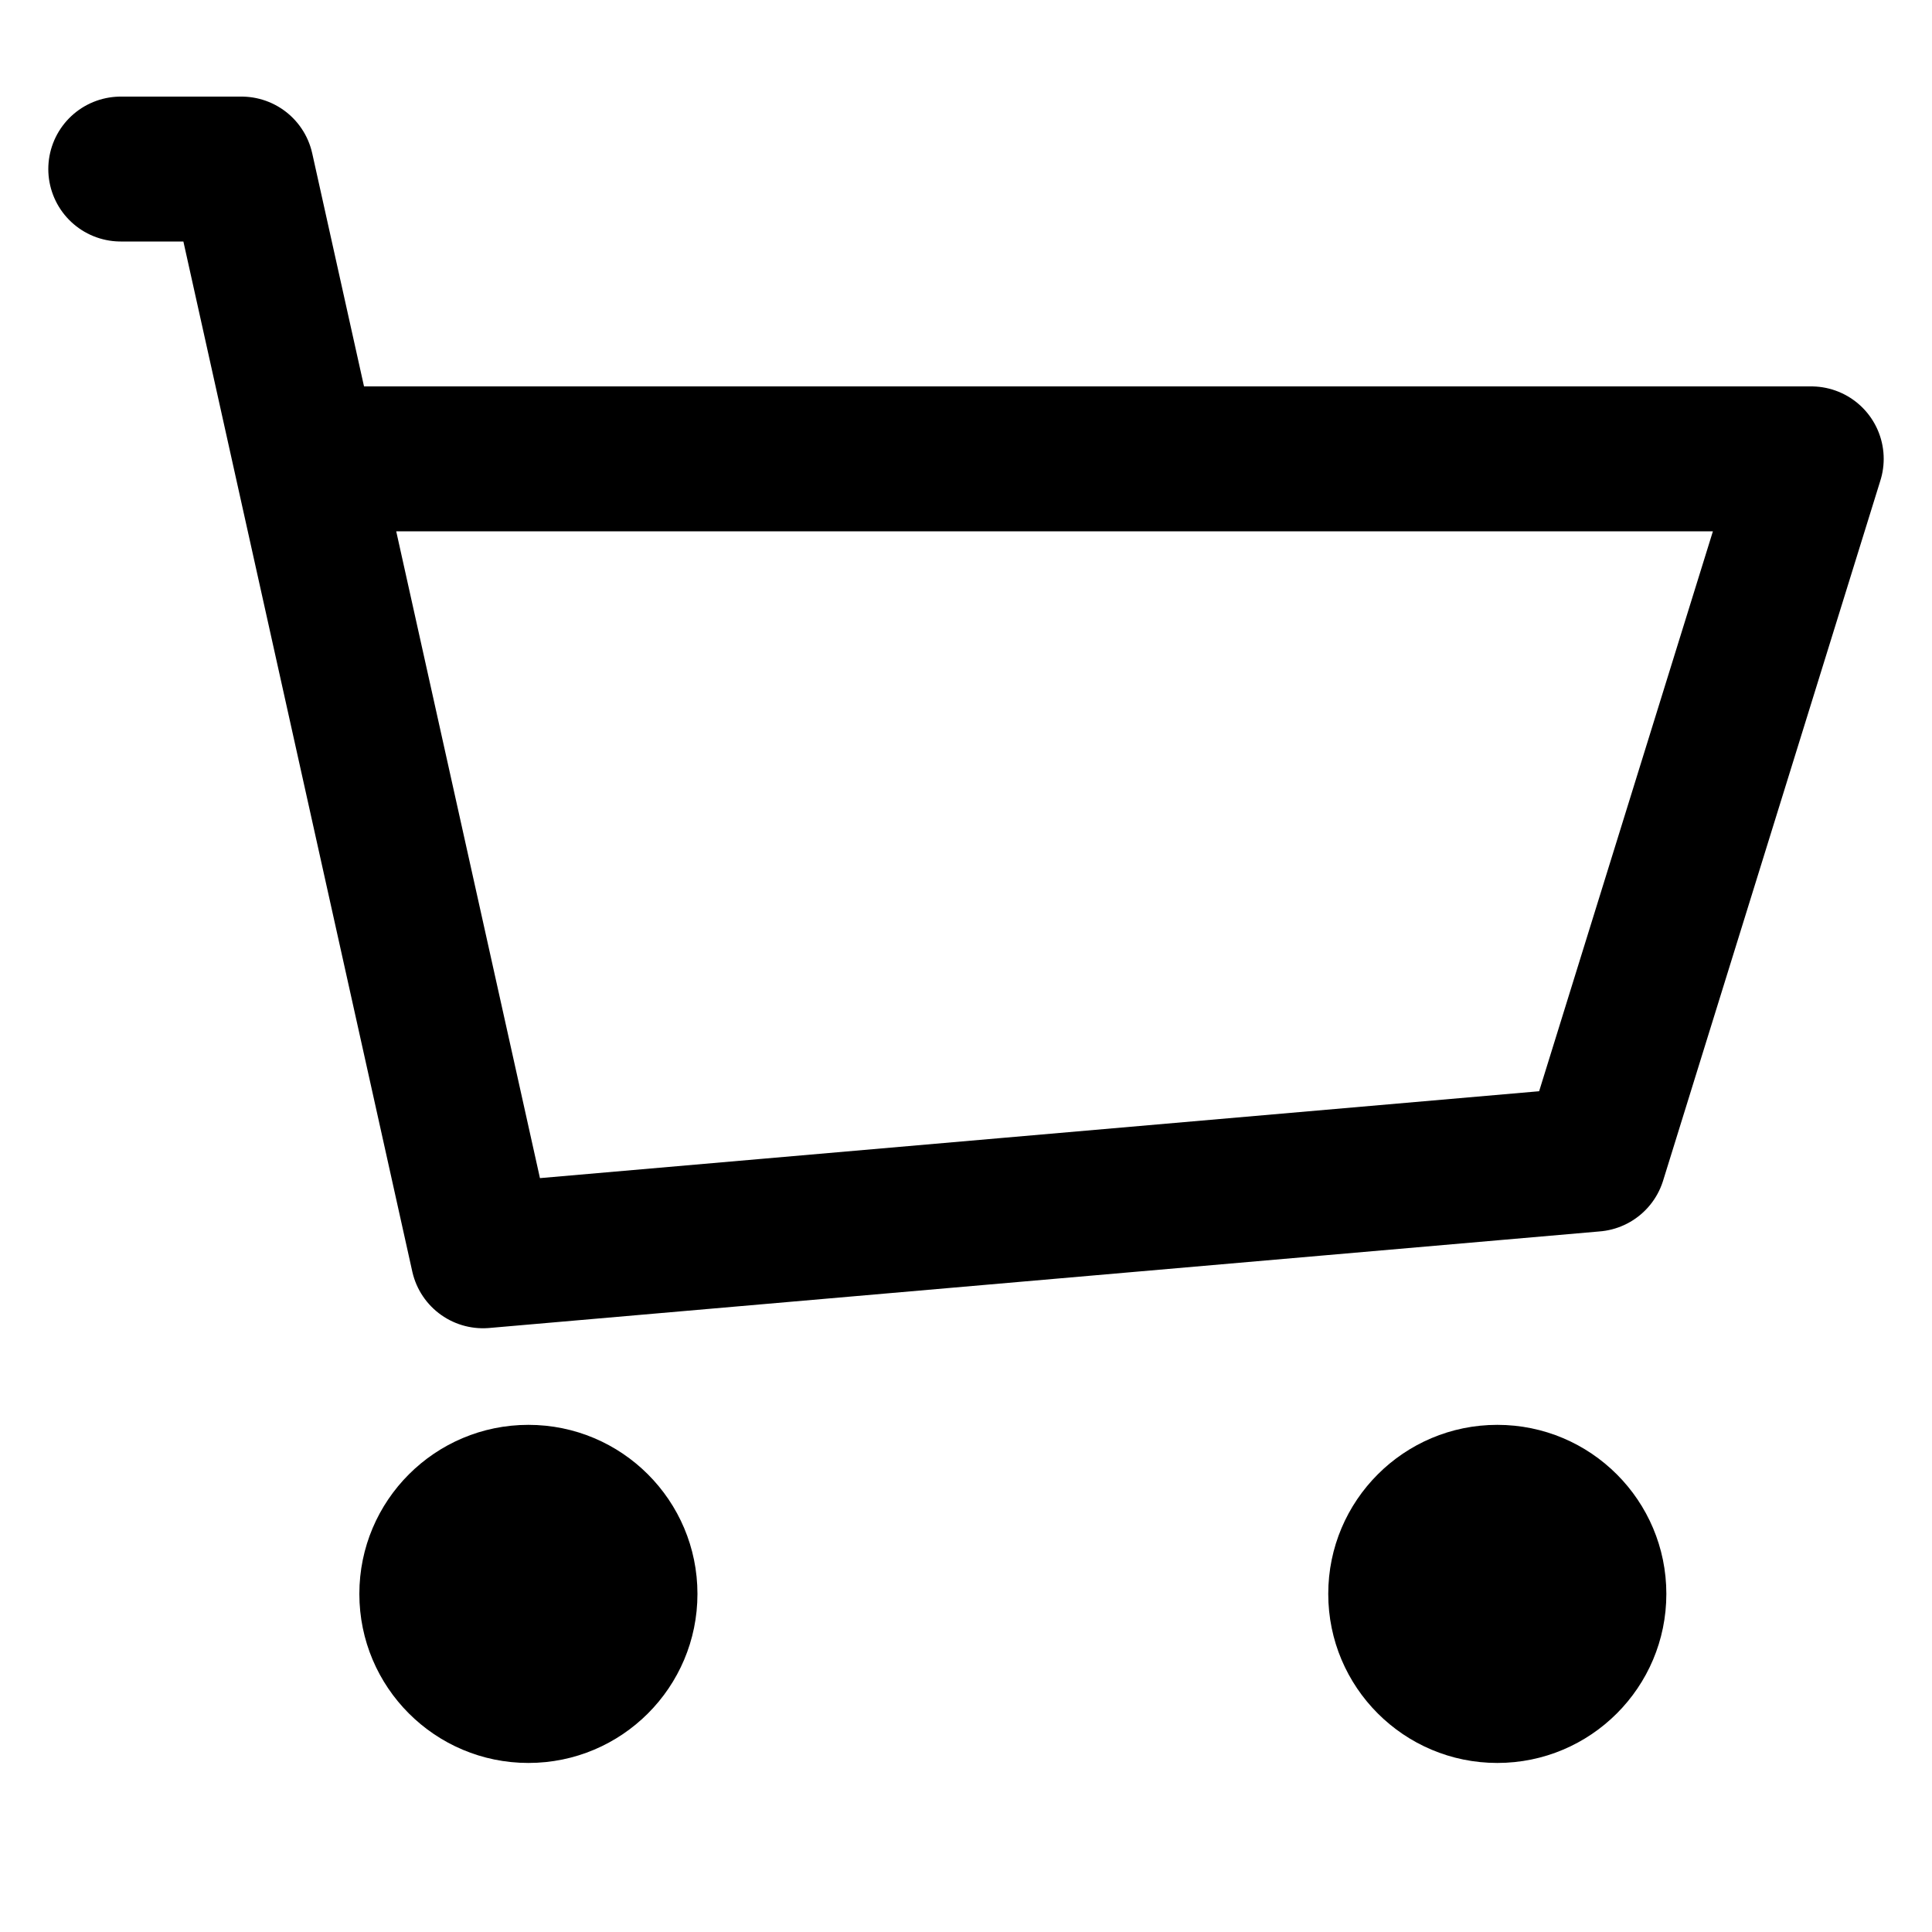
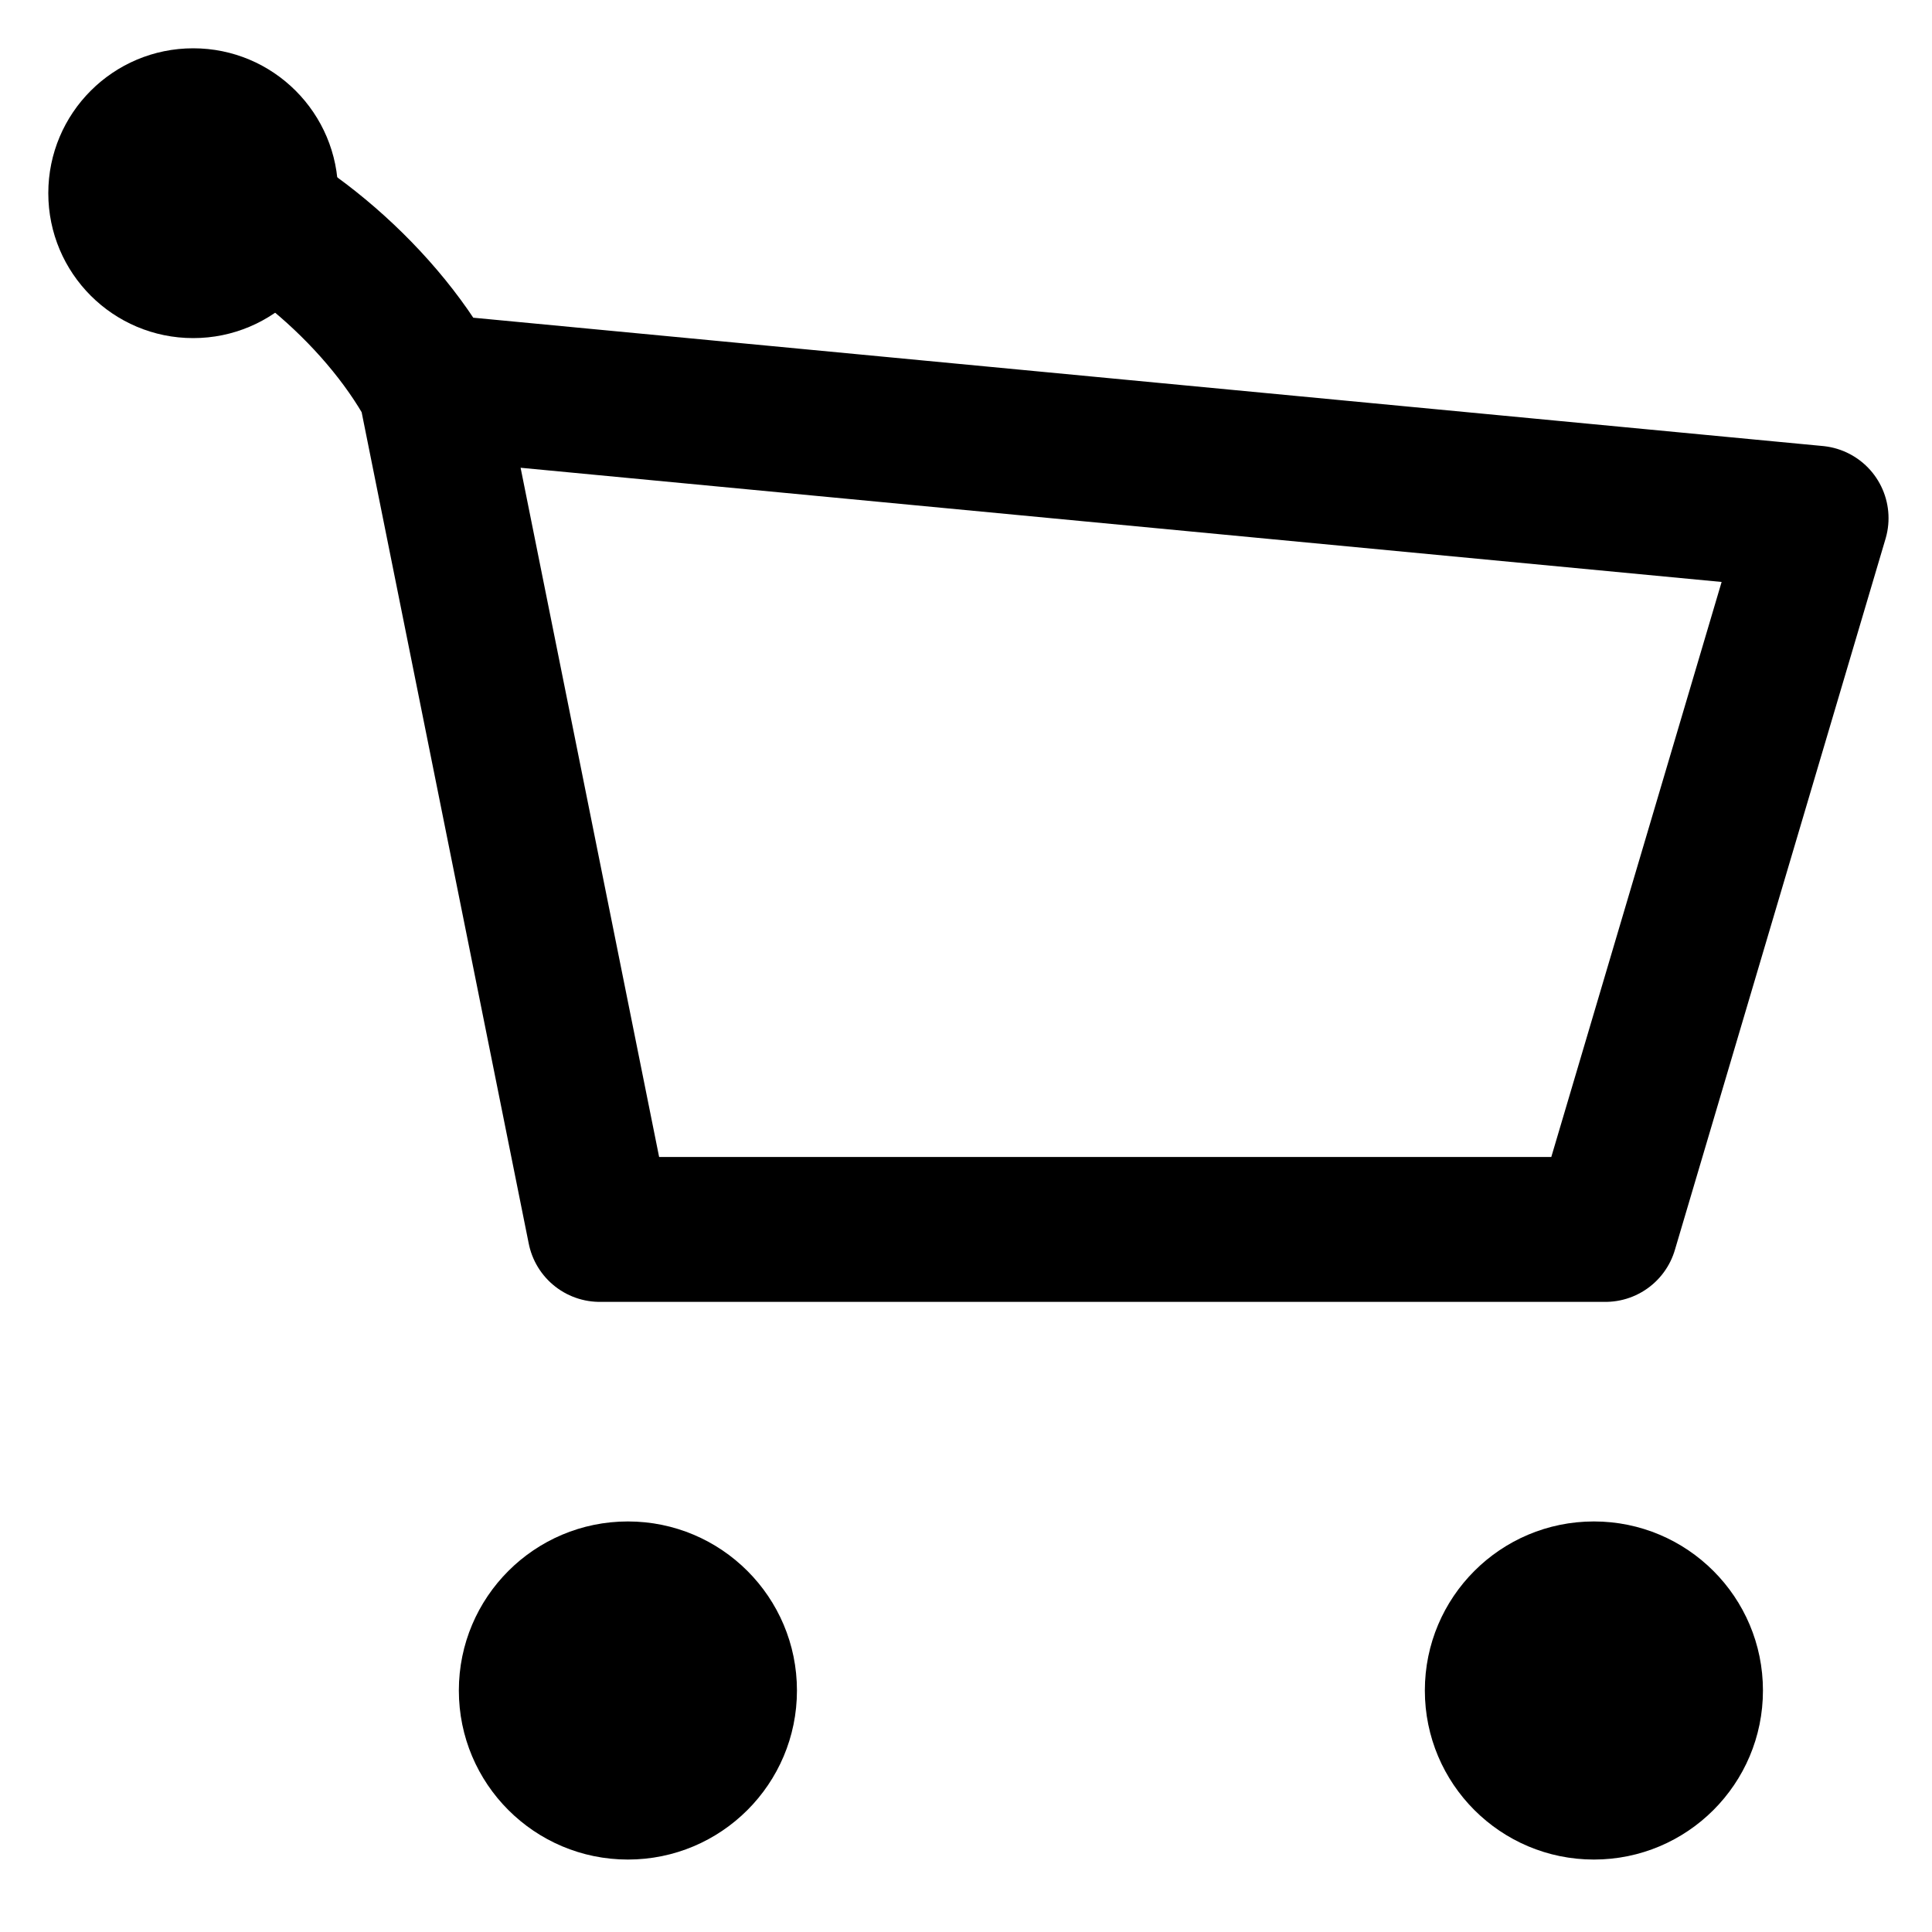
<svg xmlns="http://www.w3.org/2000/svg" viewBox="0 0 20 20">
  <g fill="none" fill-rule="evenodd">
-     <path stroke="currentColor" stroke-linecap="round" stroke-linejoin="round" stroke-width="1.5" d="M1.25 1.75H2.5L5 13l11.5-1 2.25-7.25H3.25" />
-     <circle cx="5.47" cy="16.5" r="1.75" fill="currentColor" />
-     <circle cx="15.5" cy="16.5" r="1.75" fill="currentColor" />
+     <path stroke="currentColor" stroke-linecap="round" stroke-linejoin="round" stroke-width="1.5" d="M1.818 1.818c.982.264 2.1 1.2 2.637 2.182l1.754 8.727h10.41L18.8 5.364 4.455 4" />
+     <circle cx="2" cy="2" r="1.5" fill="currentColor" fill-rule="nonzero" />
+     <circle cx="16.5" cy="17.5" r="1.75" fill="currentColor" />
+     <circle cx="6.5" cy="17.5" r="1.75" fill="currentColor" />
  </g>
</svg>
